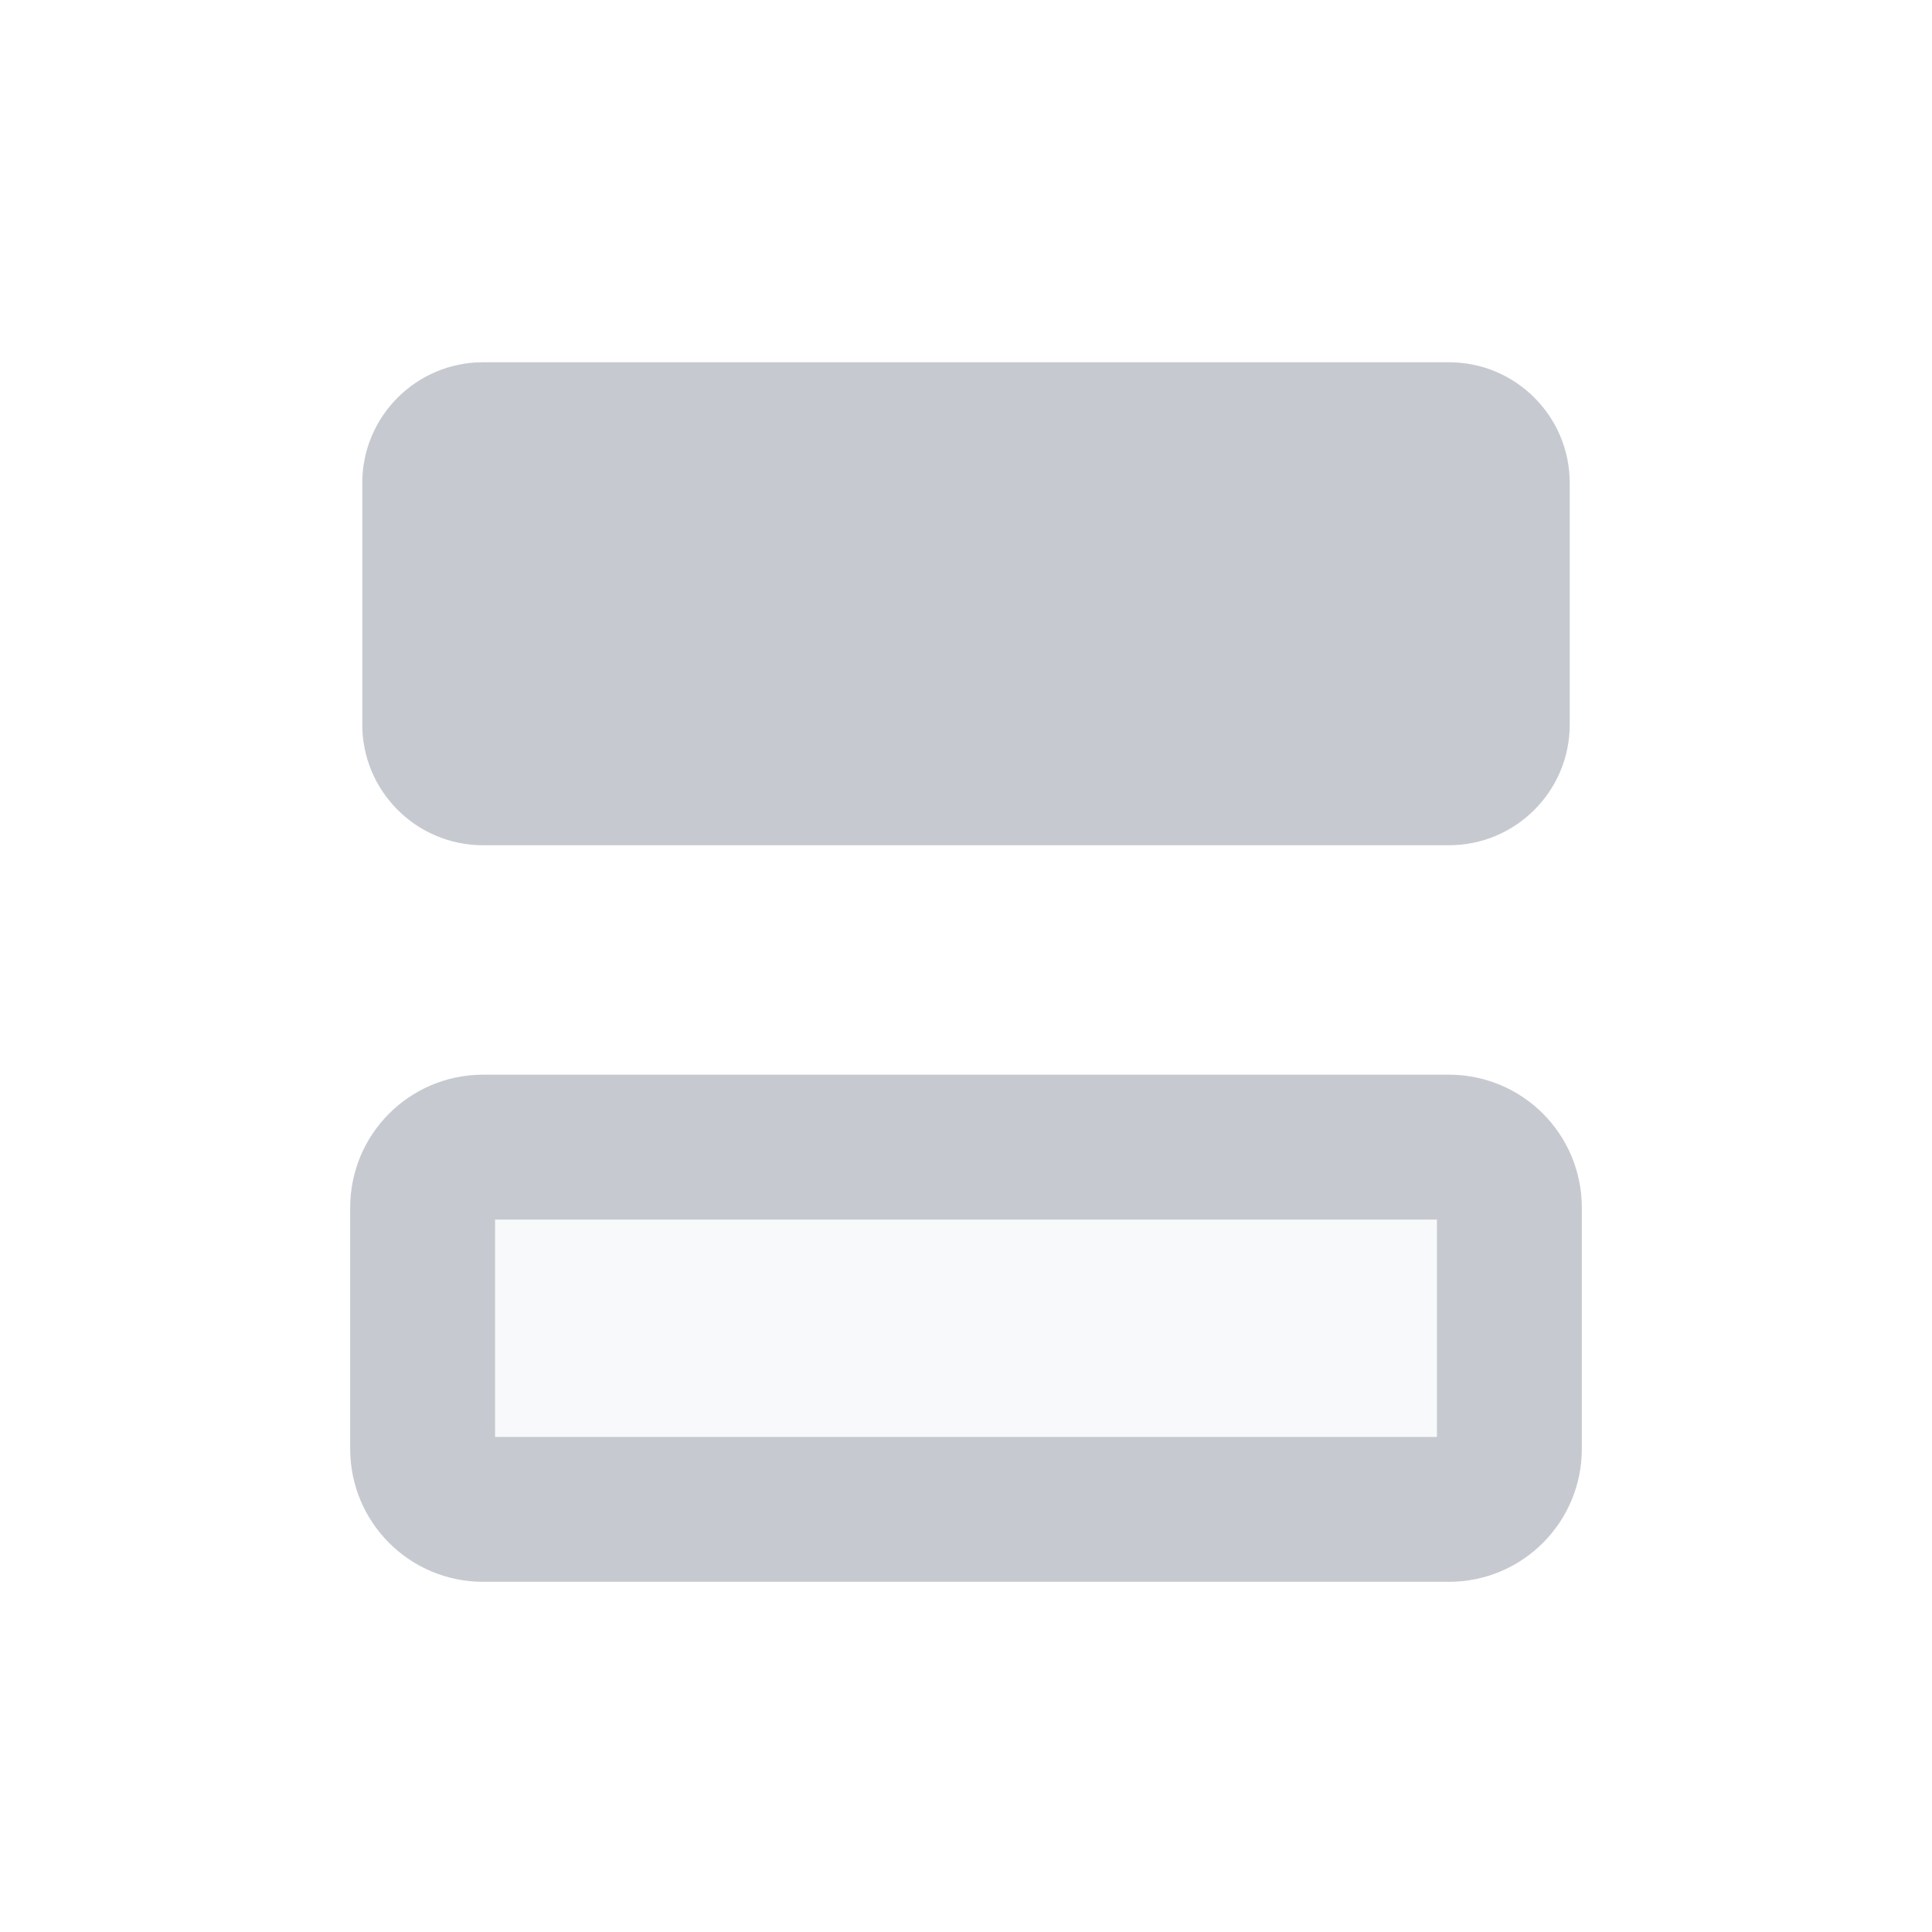
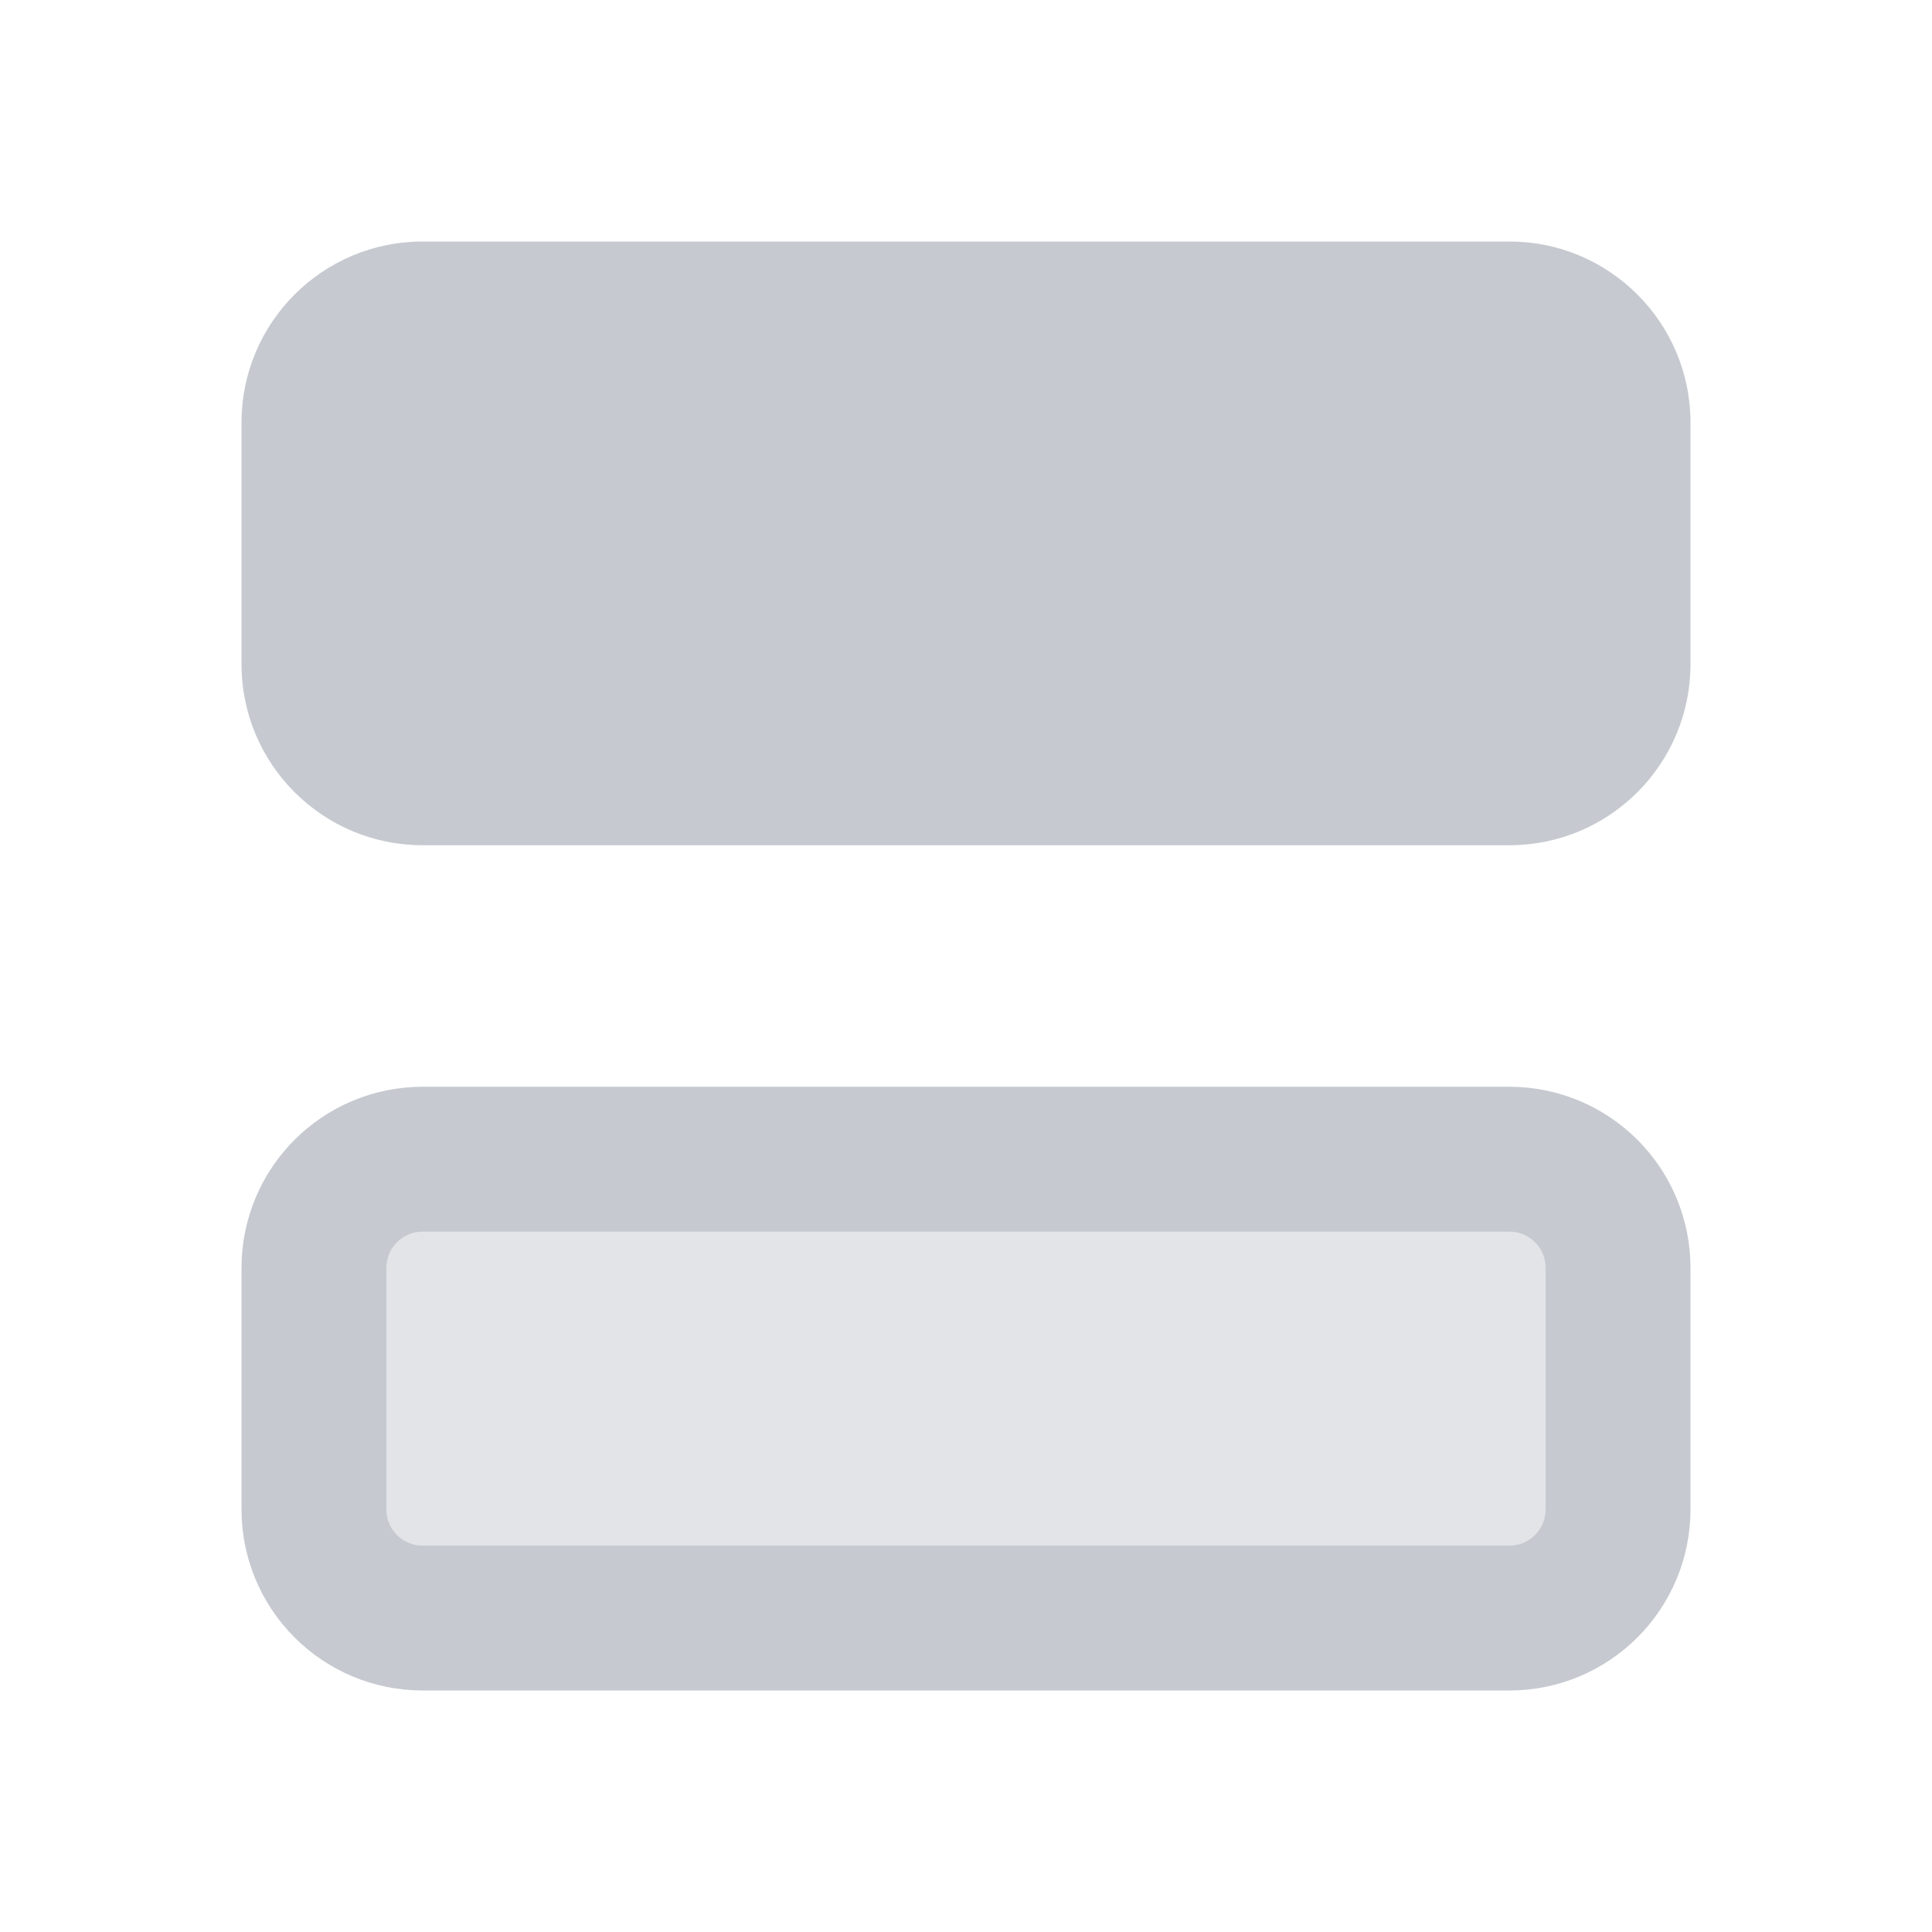
<svg xmlns="http://www.w3.org/2000/svg" width="16" height="16" viewBox="0 0 16 16" fill="none">
-   <path d="M12 3H4C3.448 3 3 3.448 3 4V6C3 6.552 3.448 7 4 7H12C12.552 7 13 6.552 13 6V4C13 3.448 12.552 3 12 3Z" fill="#C6CAD0" />
-   <path d="M12 9.5H4C3.724 9.5 3.5 9.724 3.5 10V12C3.5 12.276 3.724 12.5 4 12.5H12C12.276 12.5 12.5 12.276 12.5 12V10C12.5 9.724 12.276 9.5 12 9.5Z" fill="#C6CAD0" fill-opacity="0.12" stroke="#C6CAD0" stroke-width="1.2" />
+   <rect x="2.6" y="9.6" width="10.8" height="3.8" rx="0.9" fill="#C6CAD0" fill-opacity="0.5" stroke="#C6CAD0" stroke-width="1.2" />
+   <rect x="2" y="2" width="12" height="5" rx="1.5" fill="#C6CAD0" />
</svg>
